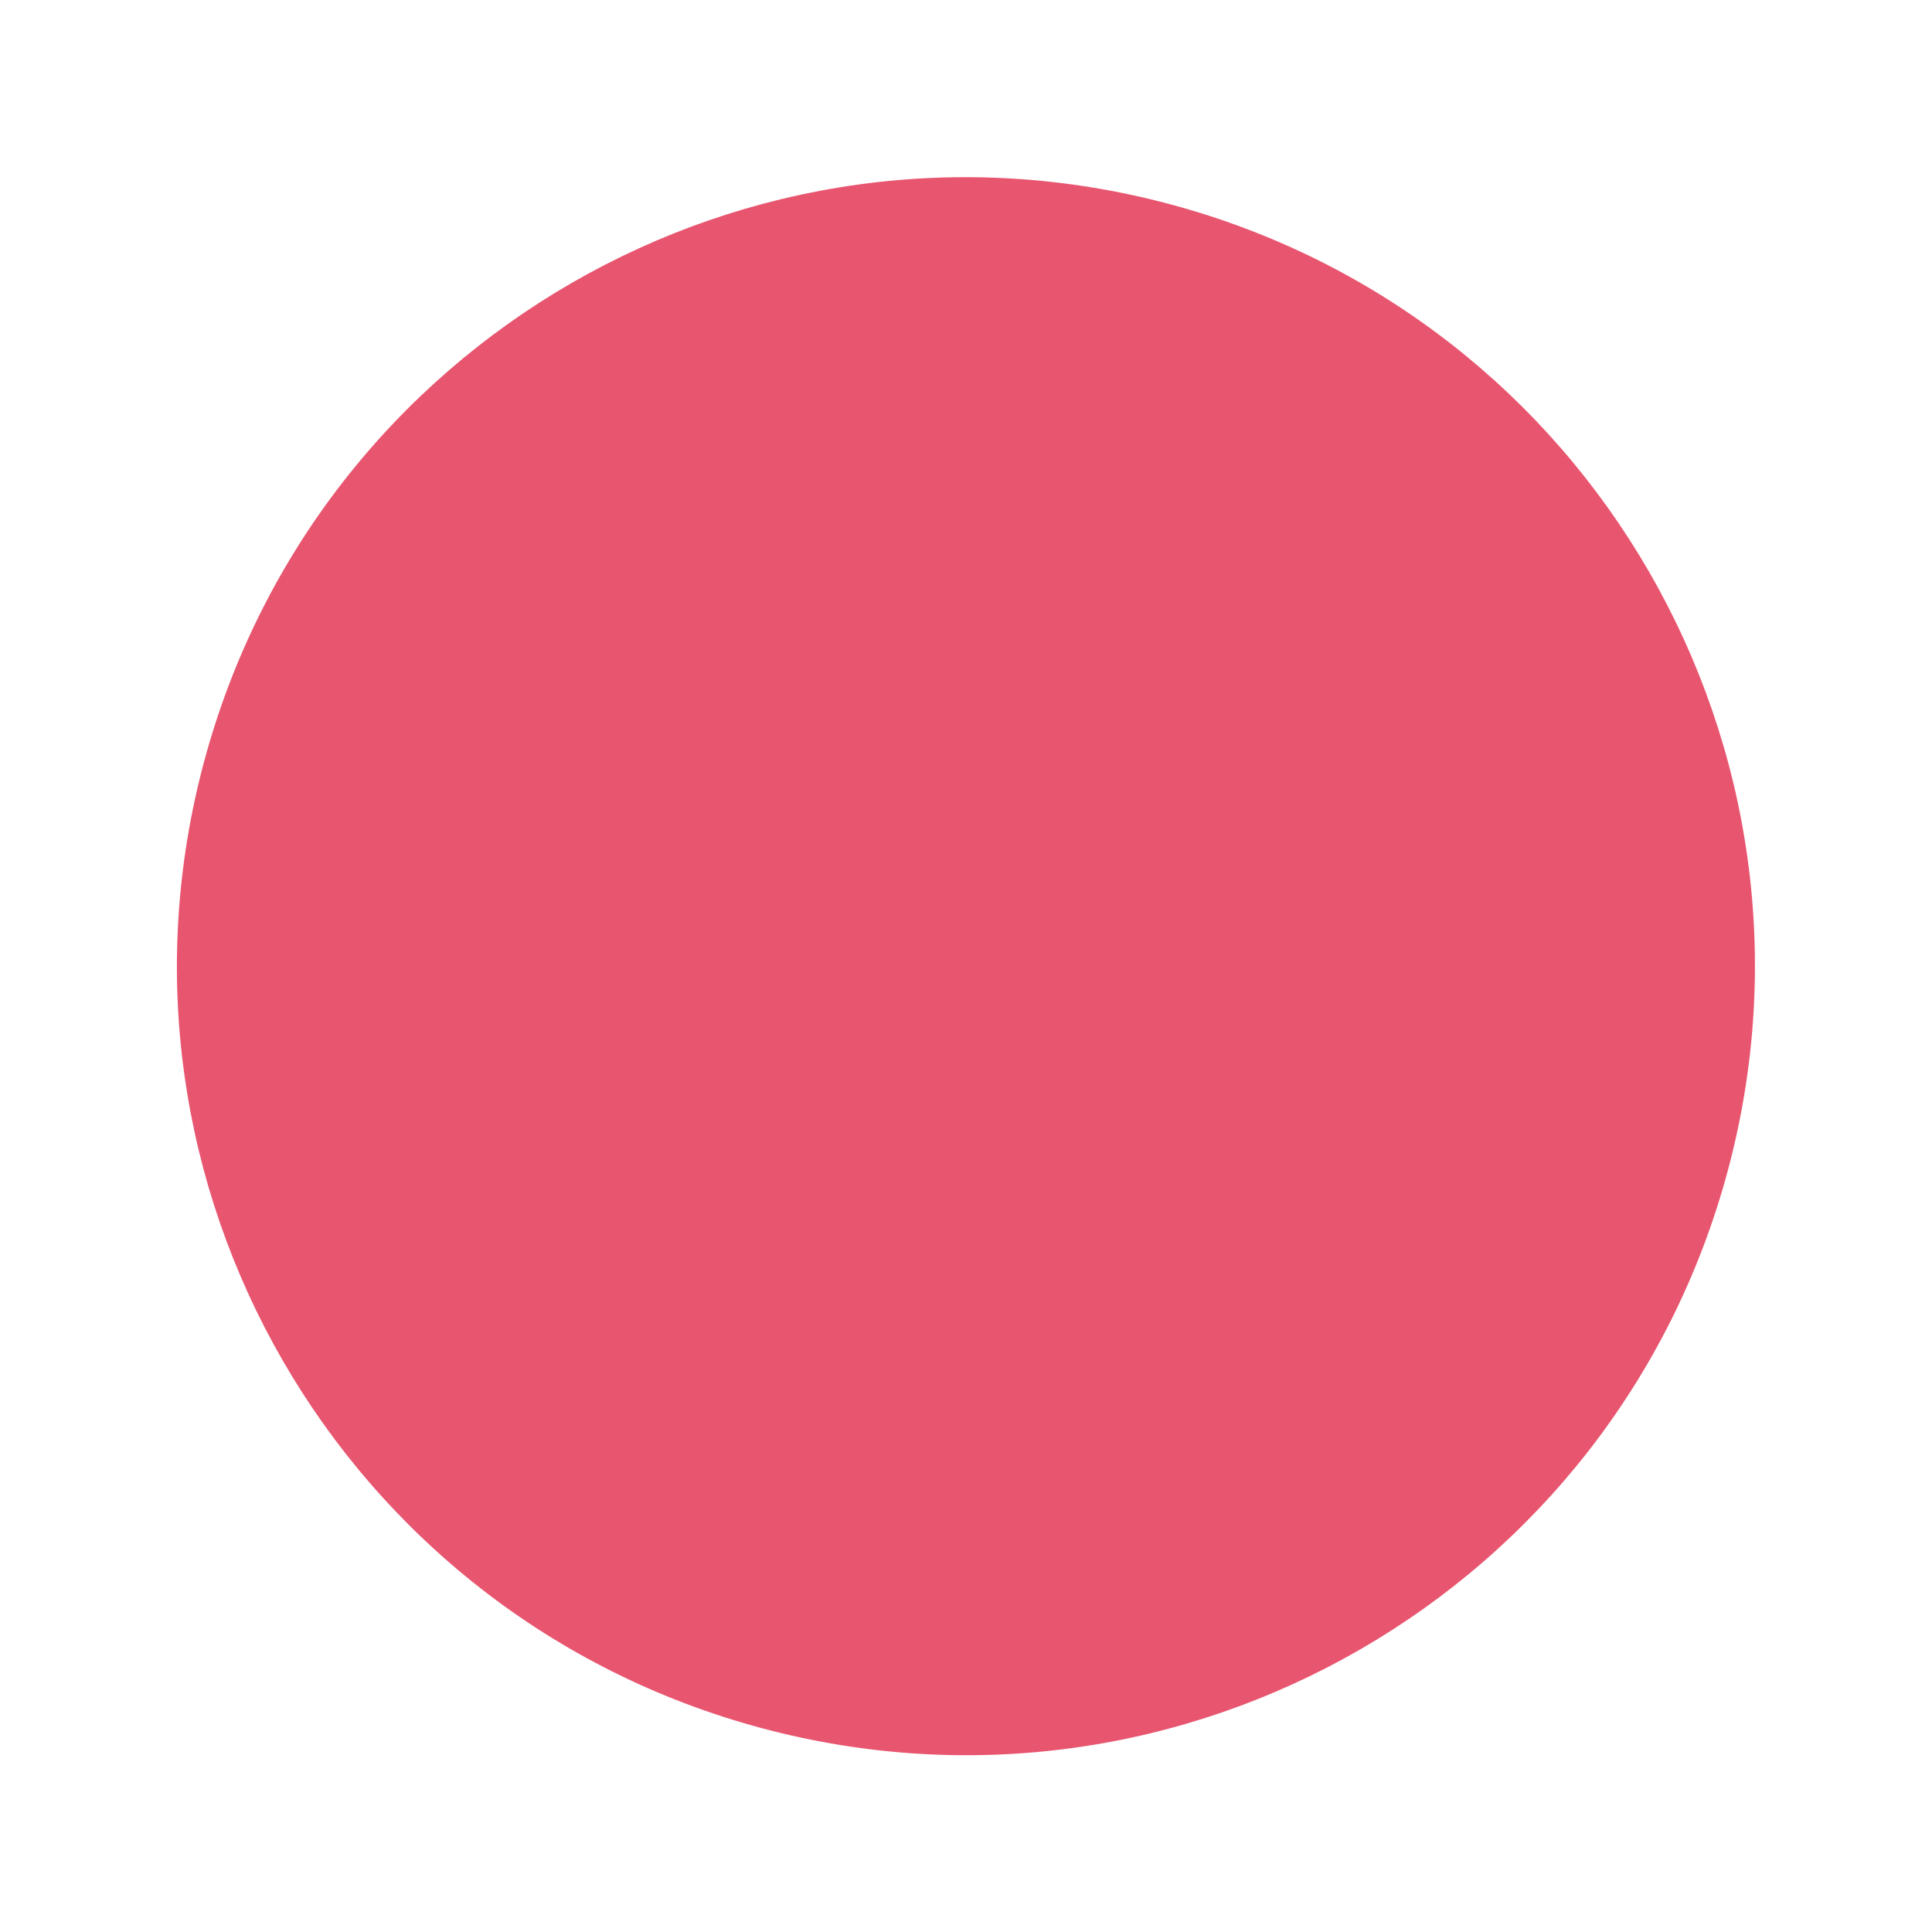
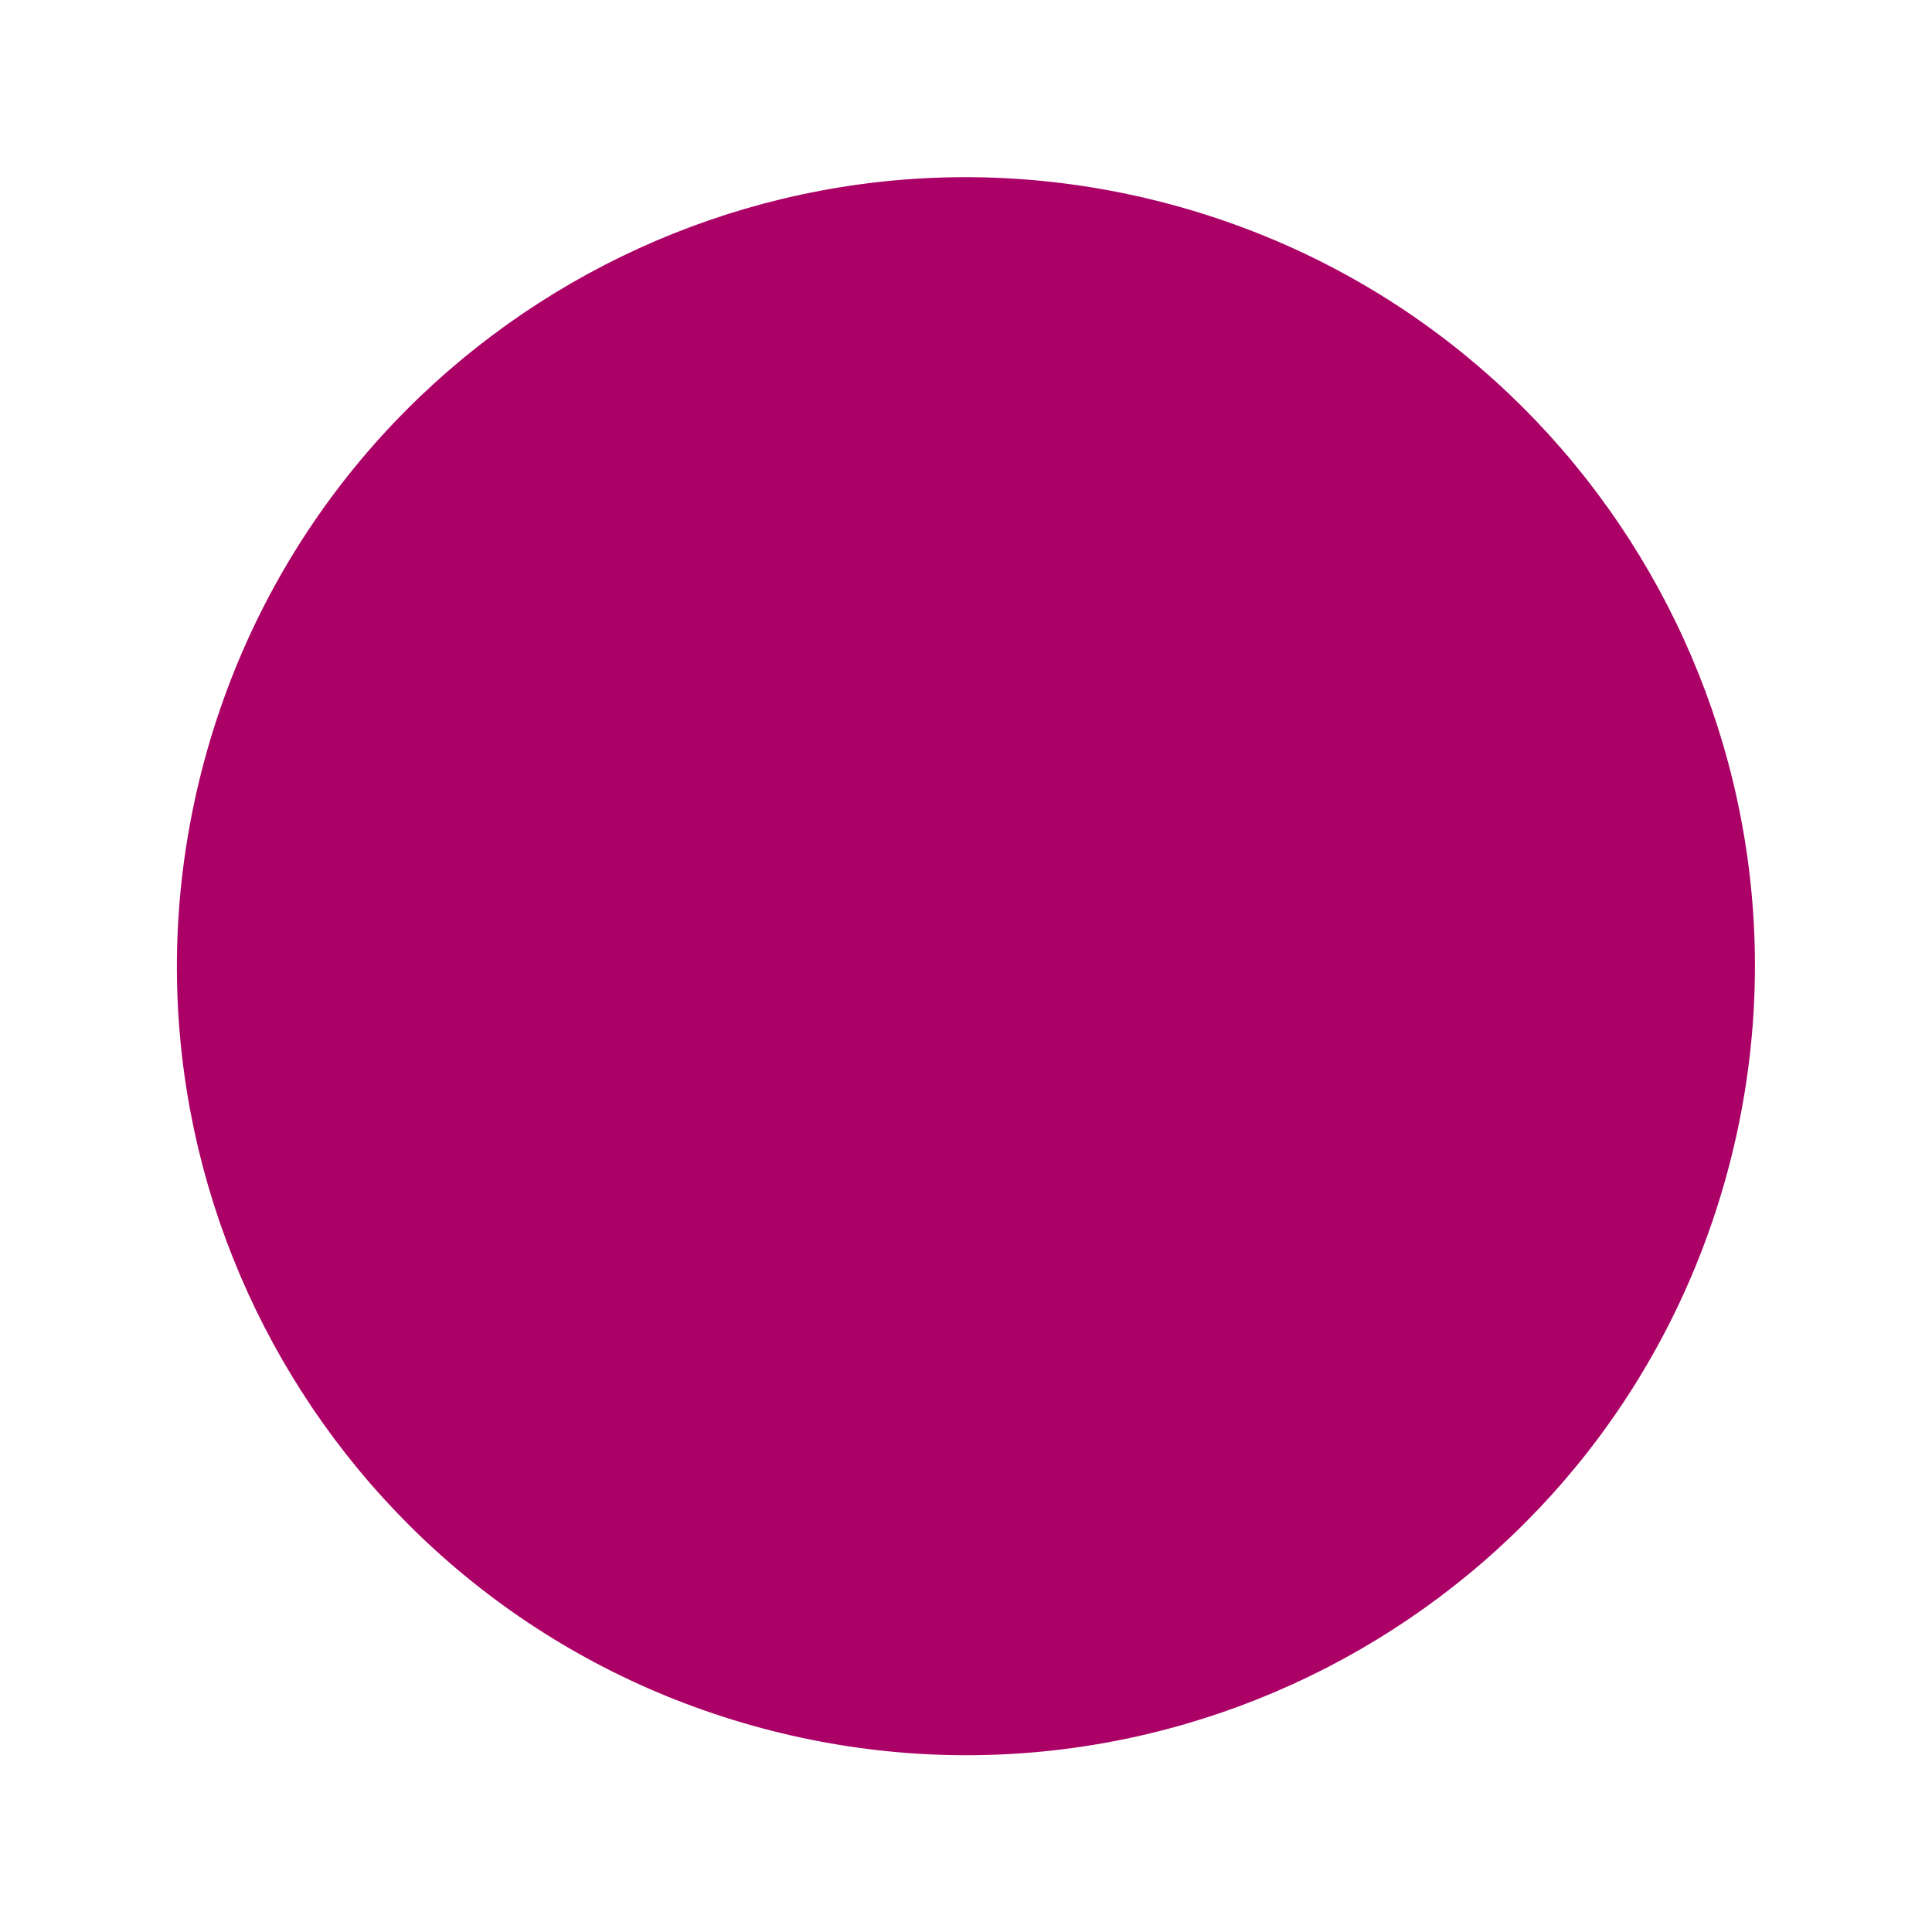
<svg xmlns="http://www.w3.org/2000/svg" width="90.631" height="90.631" viewBox="0 0 90.631 90.631">
-   <circle id="Ellipse_6" data-name="Ellipse 6" cx="37" cy="37" r="37" transform="matrix(0.966, 0.259, -0.259, 0.966, 19.153, 0)" fill="#e8556f" />
+   <circle id="Ellipse_6" data-name="Ellipse 6" cx="37" cy="37" r="37" transform="matrix(0.966, 0.259, -0.259, 0.966, 19.153, 0)" fill="#ab0066" />
</svg>
